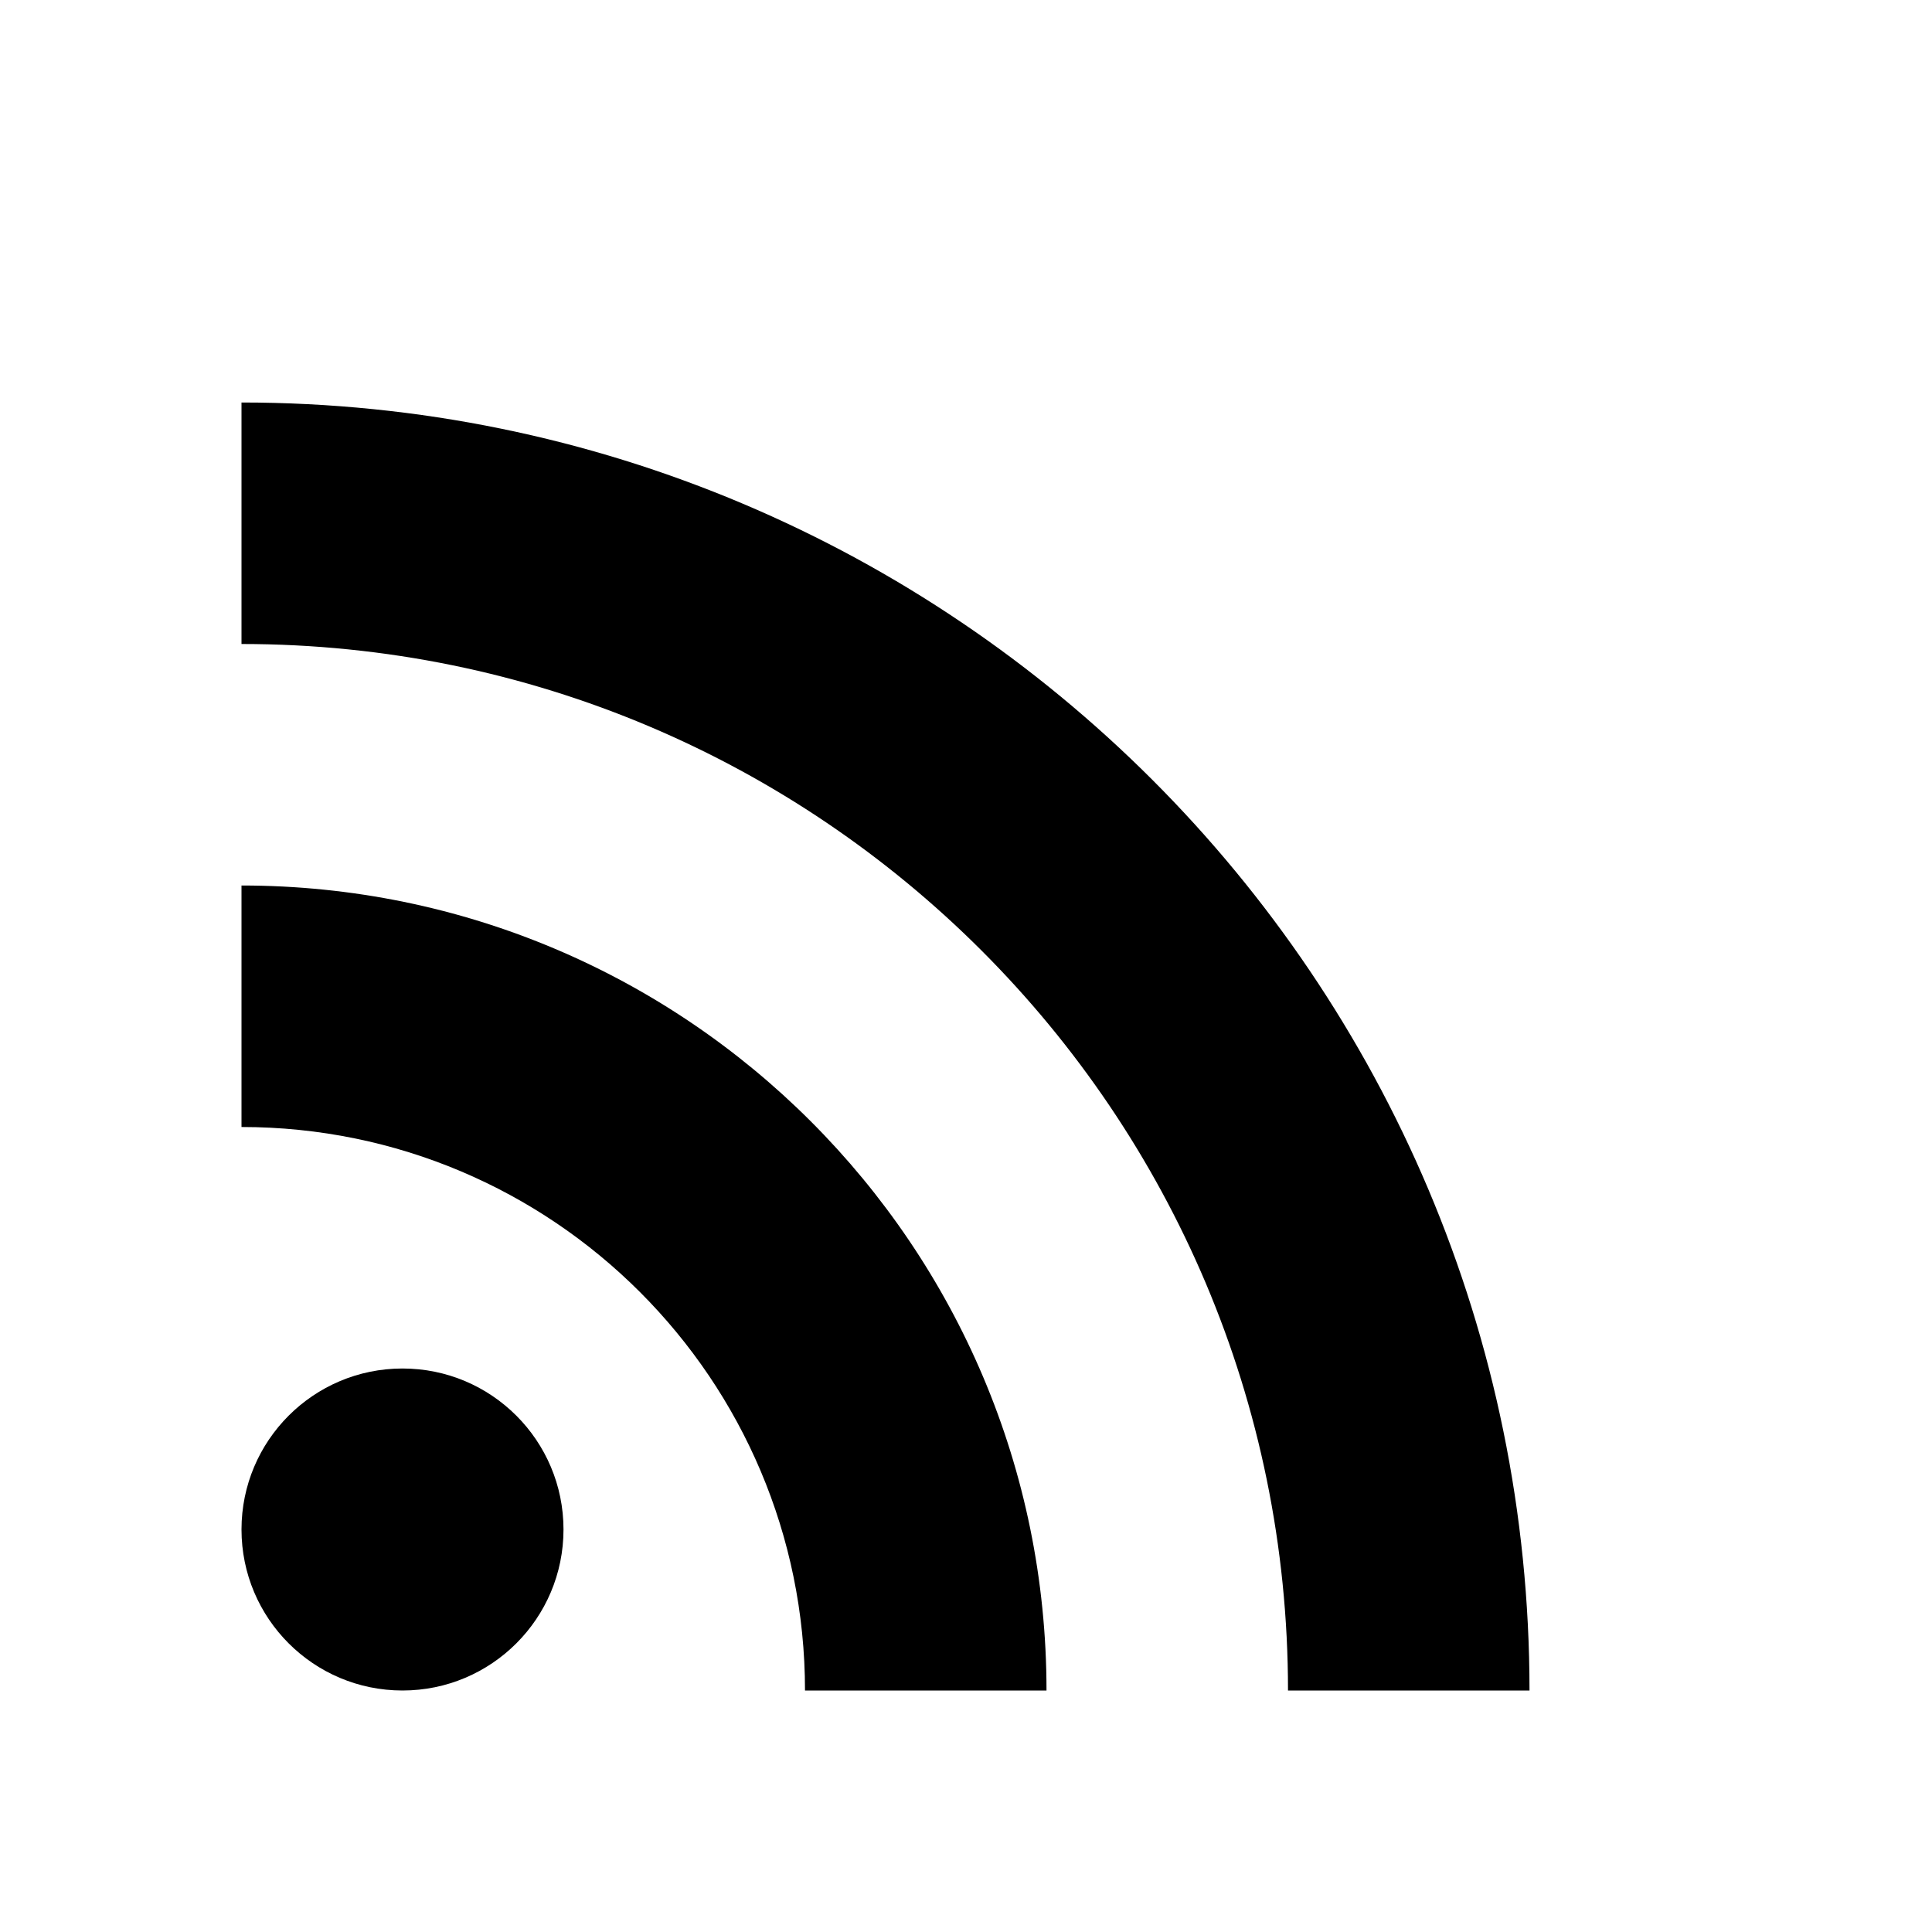
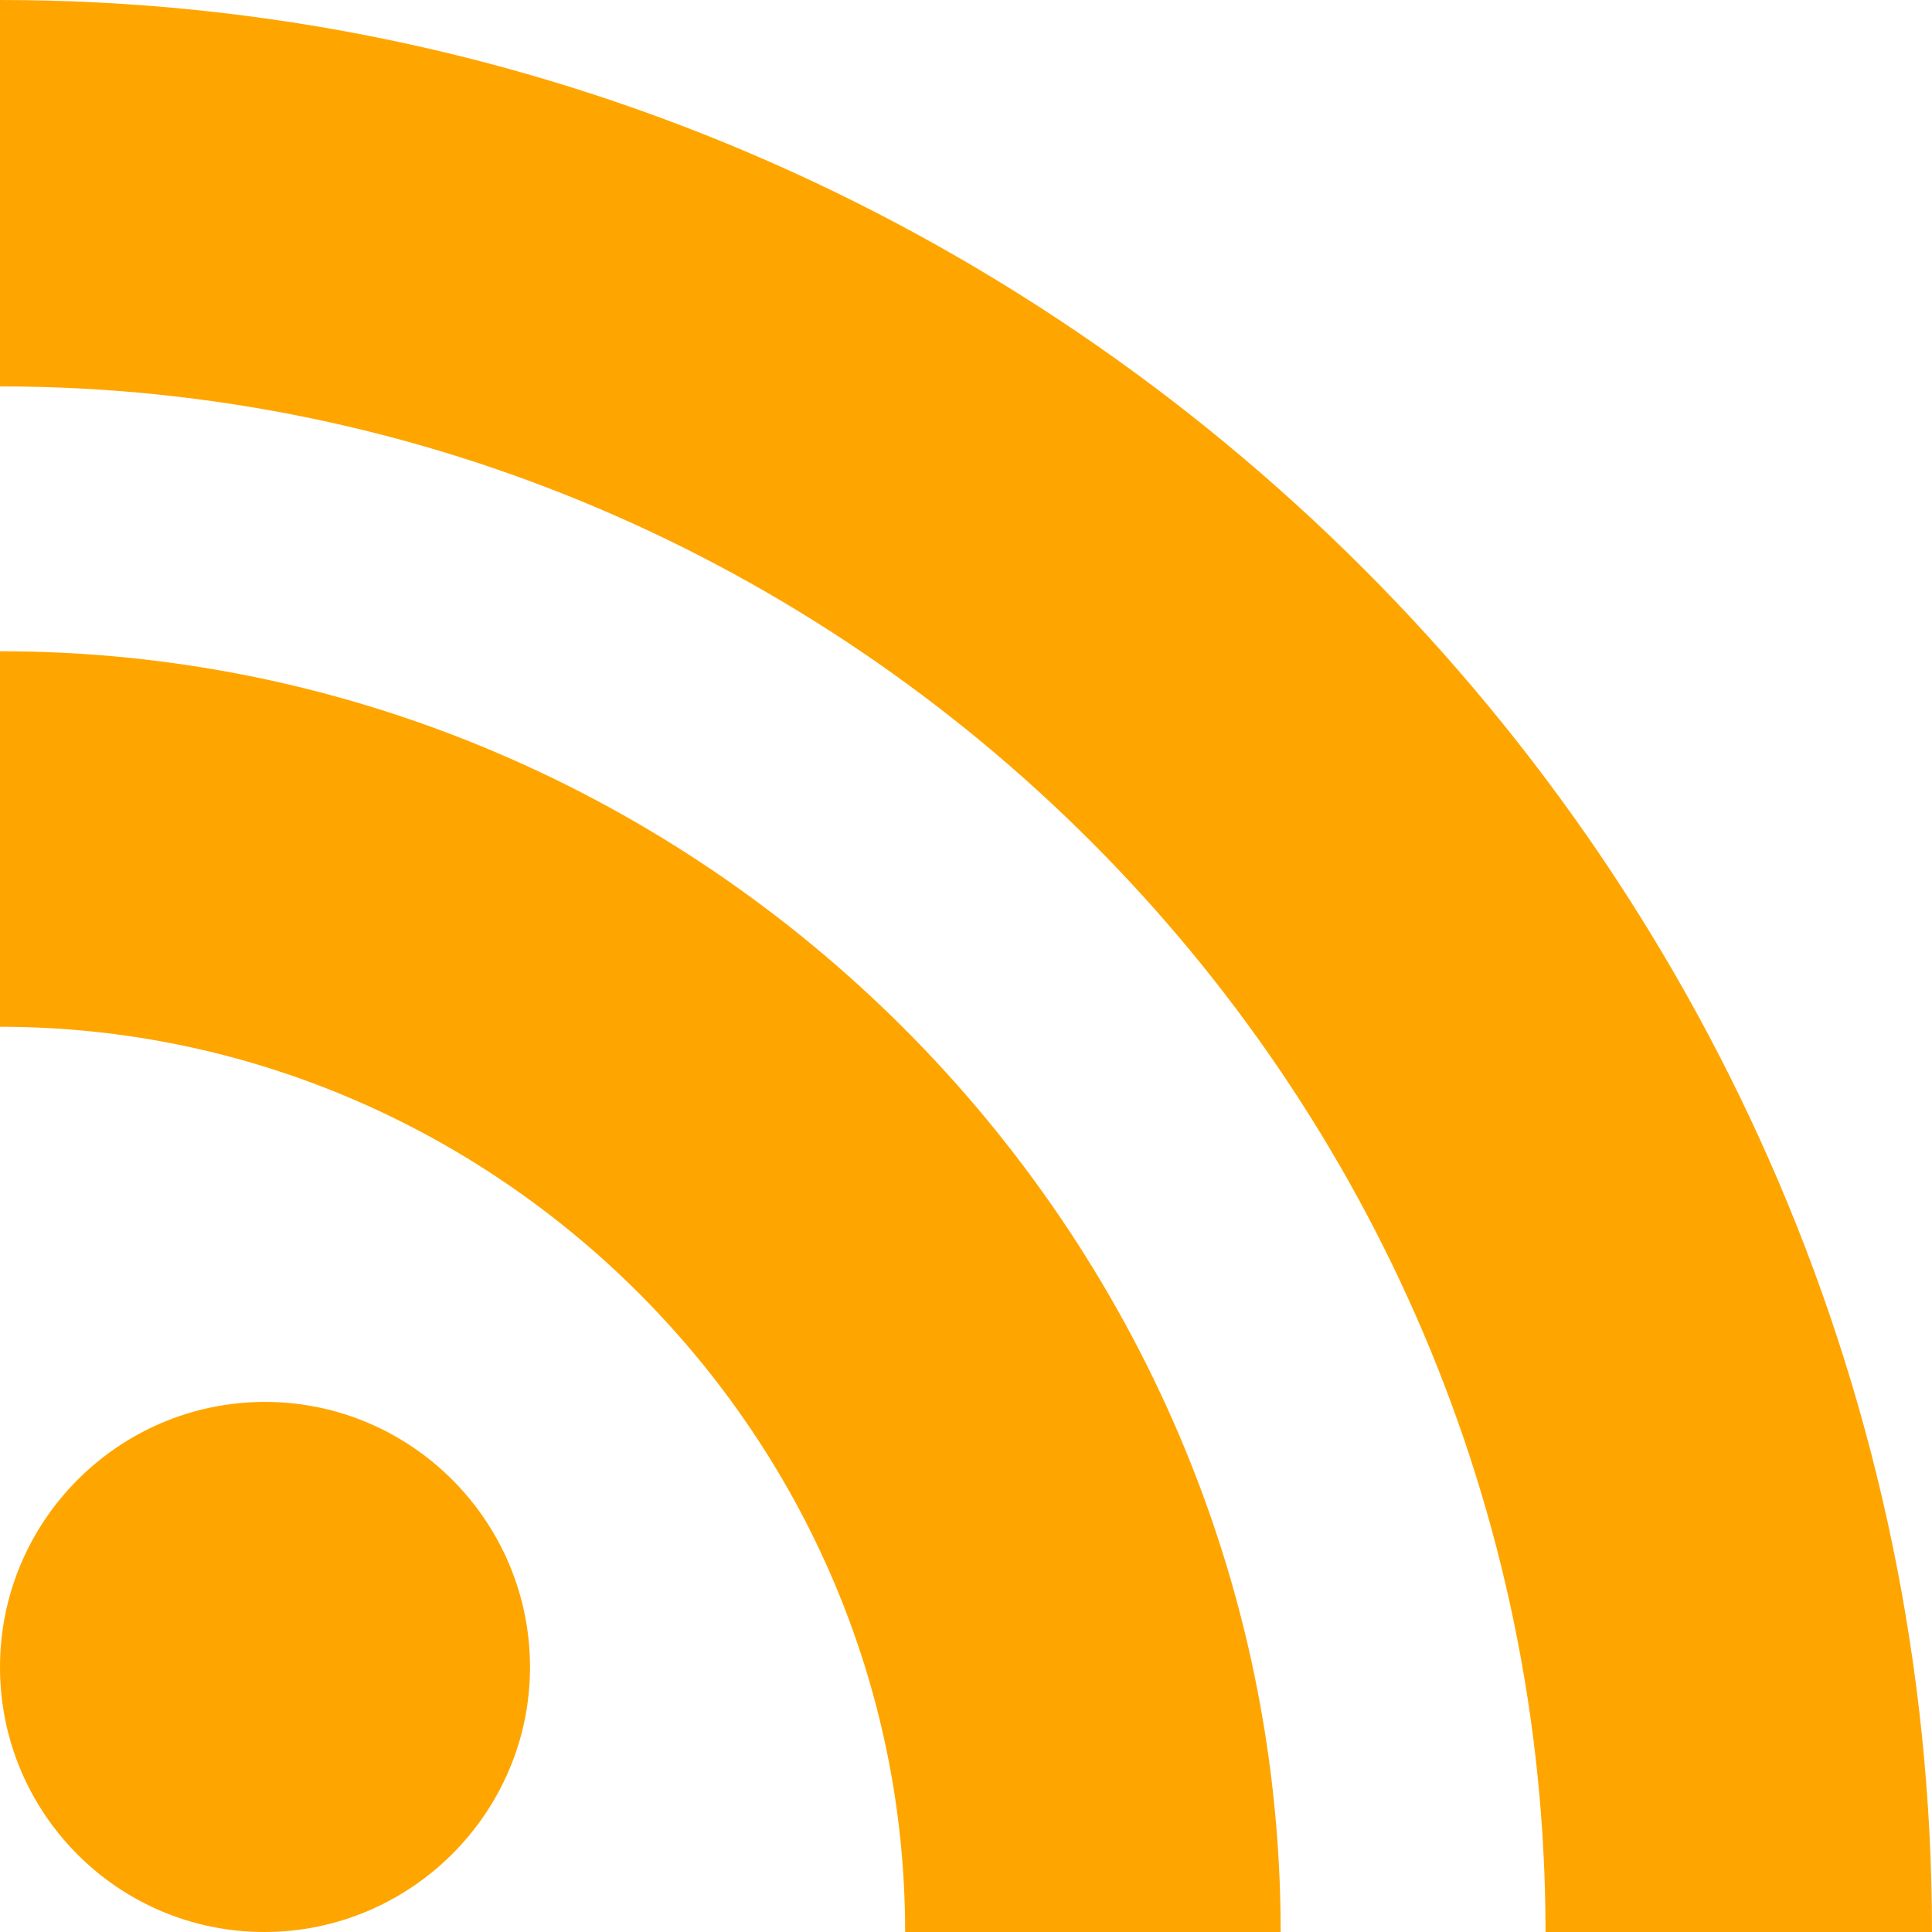
- <svg xmlns="http://www.w3.org/2000/svg" viewBox="0 0 24 24">
-   <circle cx="5" cy="19" r="2" fill="#000" />
-   <path d="M3 11v3c3.866 0 7 3.134 7 7h3c0-5.523-4.477-10-10-10Z" fill="#000" />
-   <path d="M3 5v3c7.18 0 13 5.82 13 13h3C19 12.163 11.837 5 3 5Z" fill="#000" />
+ <svg xmlns="http://www.w3.org/2000/svg" fill="#FFA500" role="img" viewBox="0 0 24 24">
+   <path d="M19.199 24C19.199 13.467 10.533 4.8 0 4.8V0c13.165 0 24 10.835 24 24h-4.801ZM3.291 17.415c1.814 0 3.293 1.479 3.293 3.295 0 1.813-1.485 3.29-3.301 3.29C1.47 24 0 22.526 0 20.71s1.475-3.294 3.291-3.295ZM15.909 24h-4.665c0-6.169-5.075-11.245-11.244-11.245V8.09c8.727 0 15.909 7.184 15.909 15.91Z" />
</svg>
